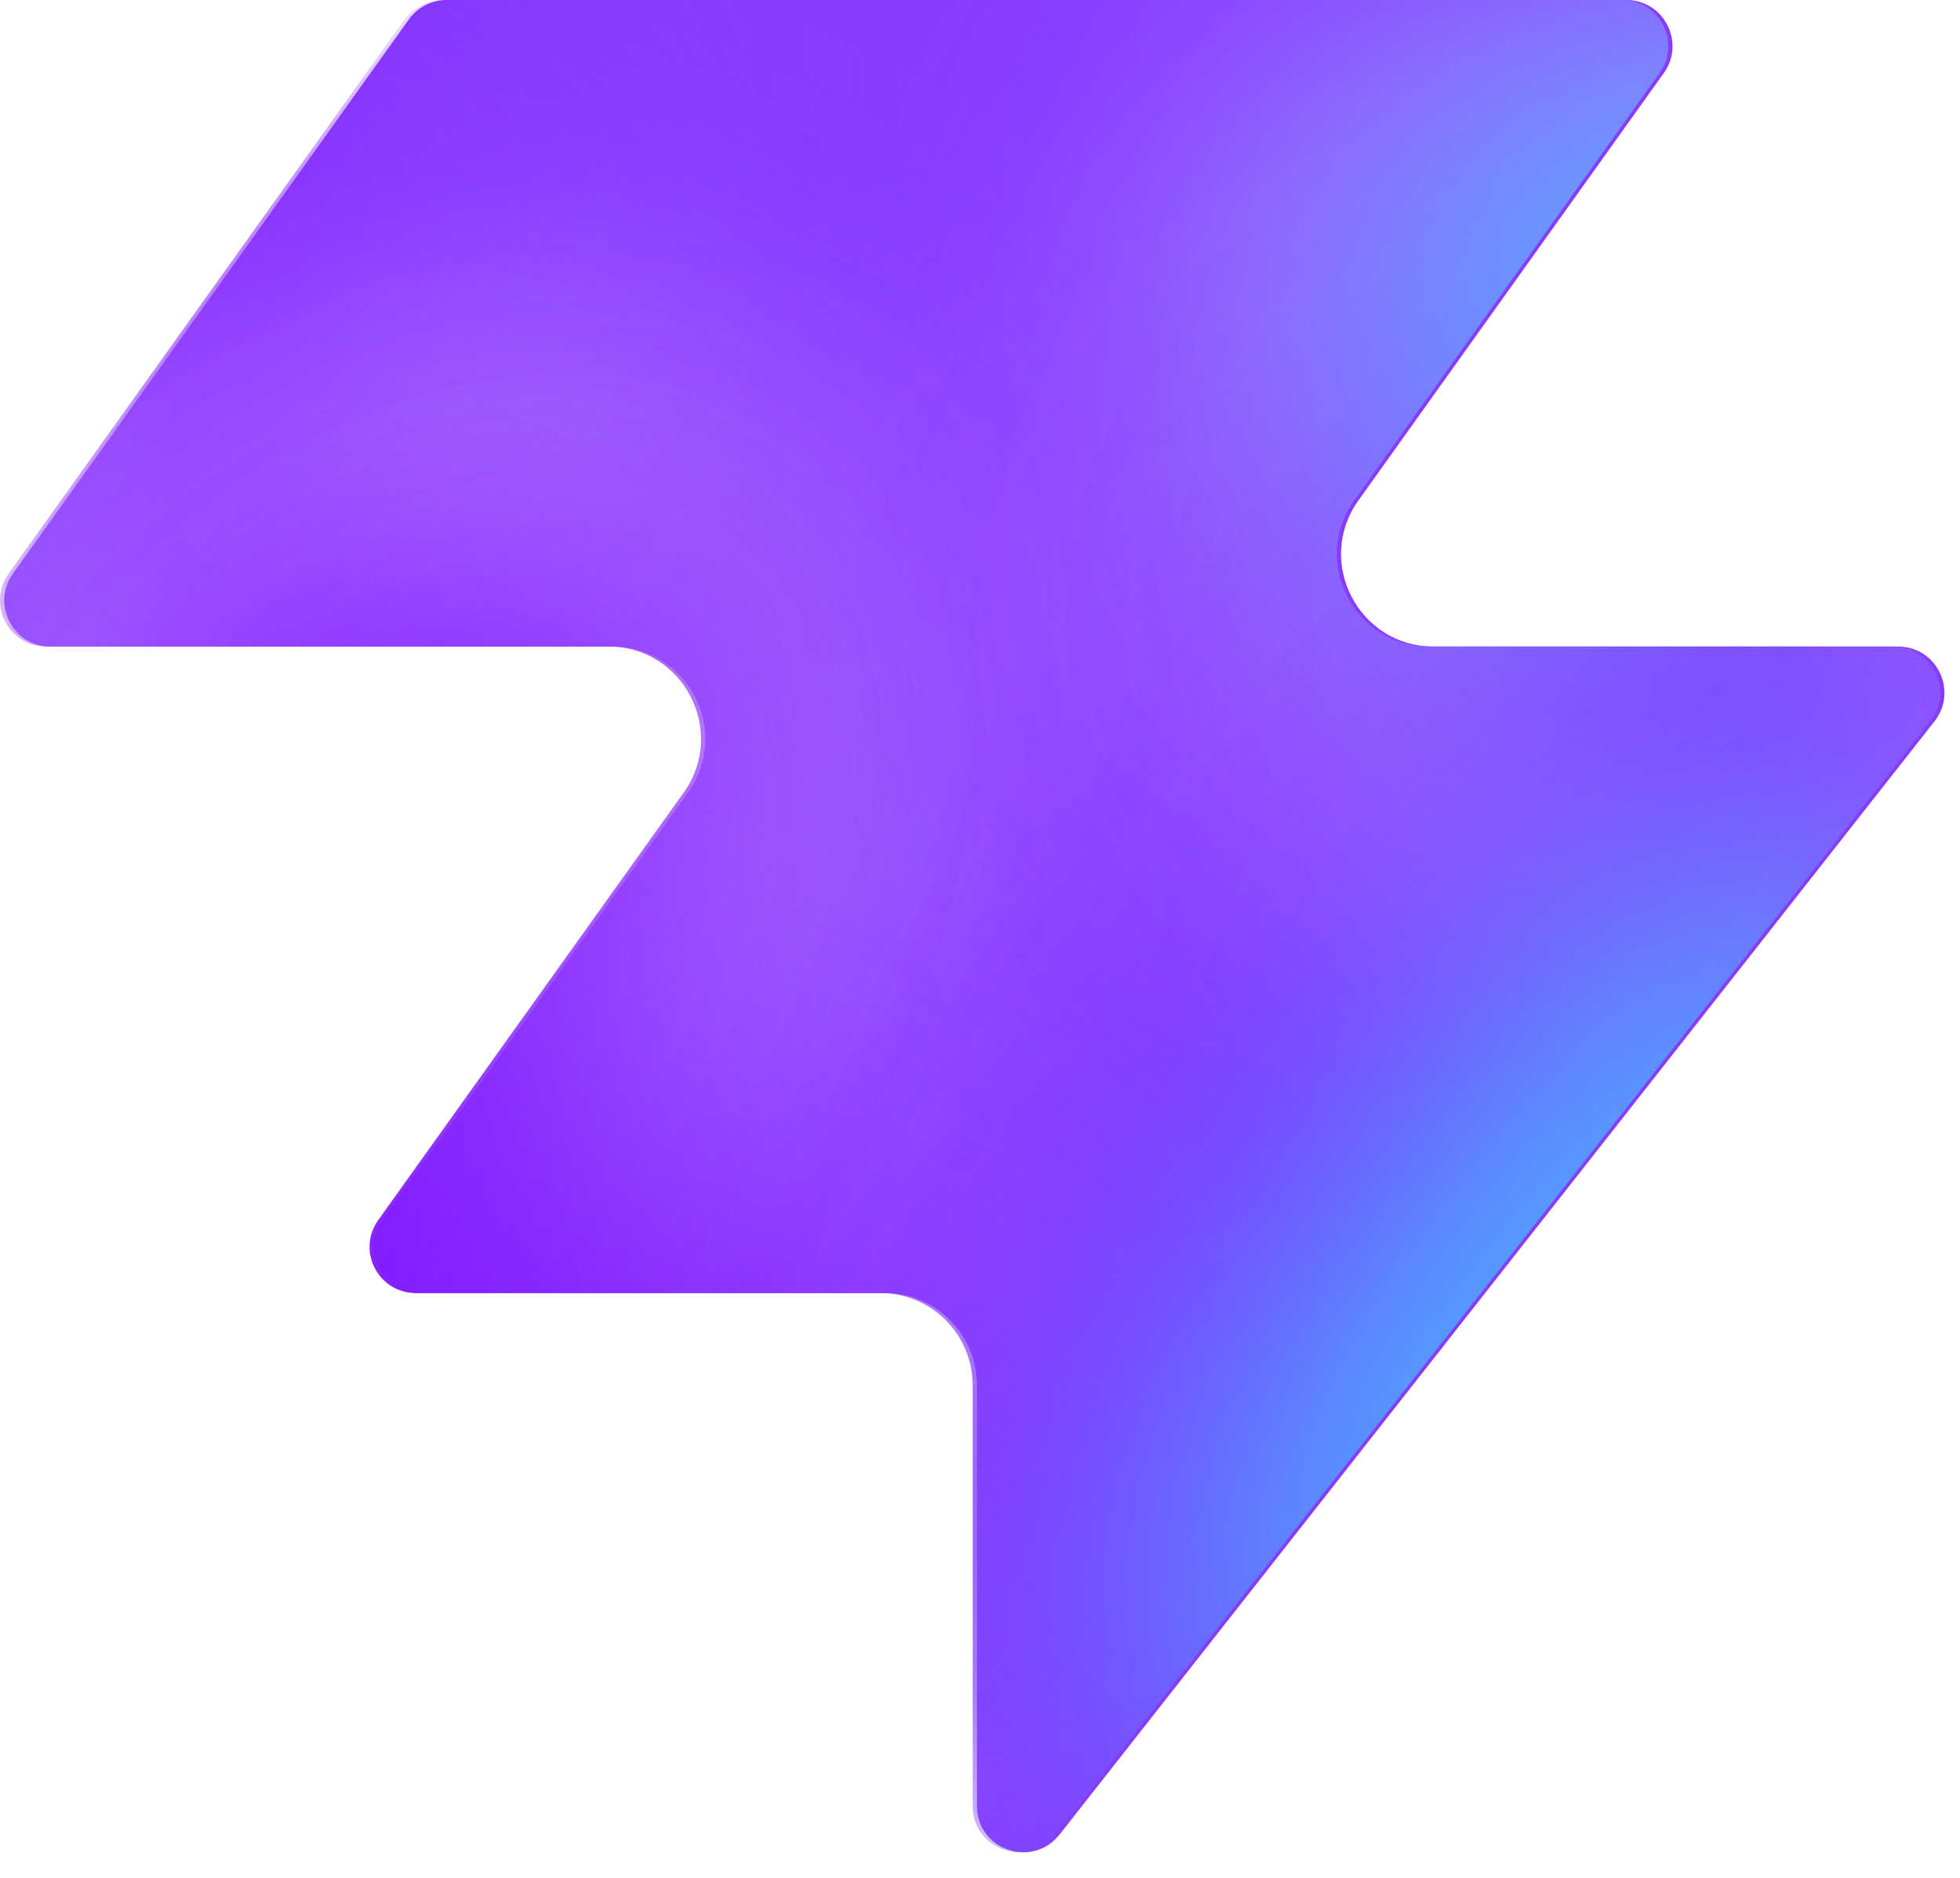
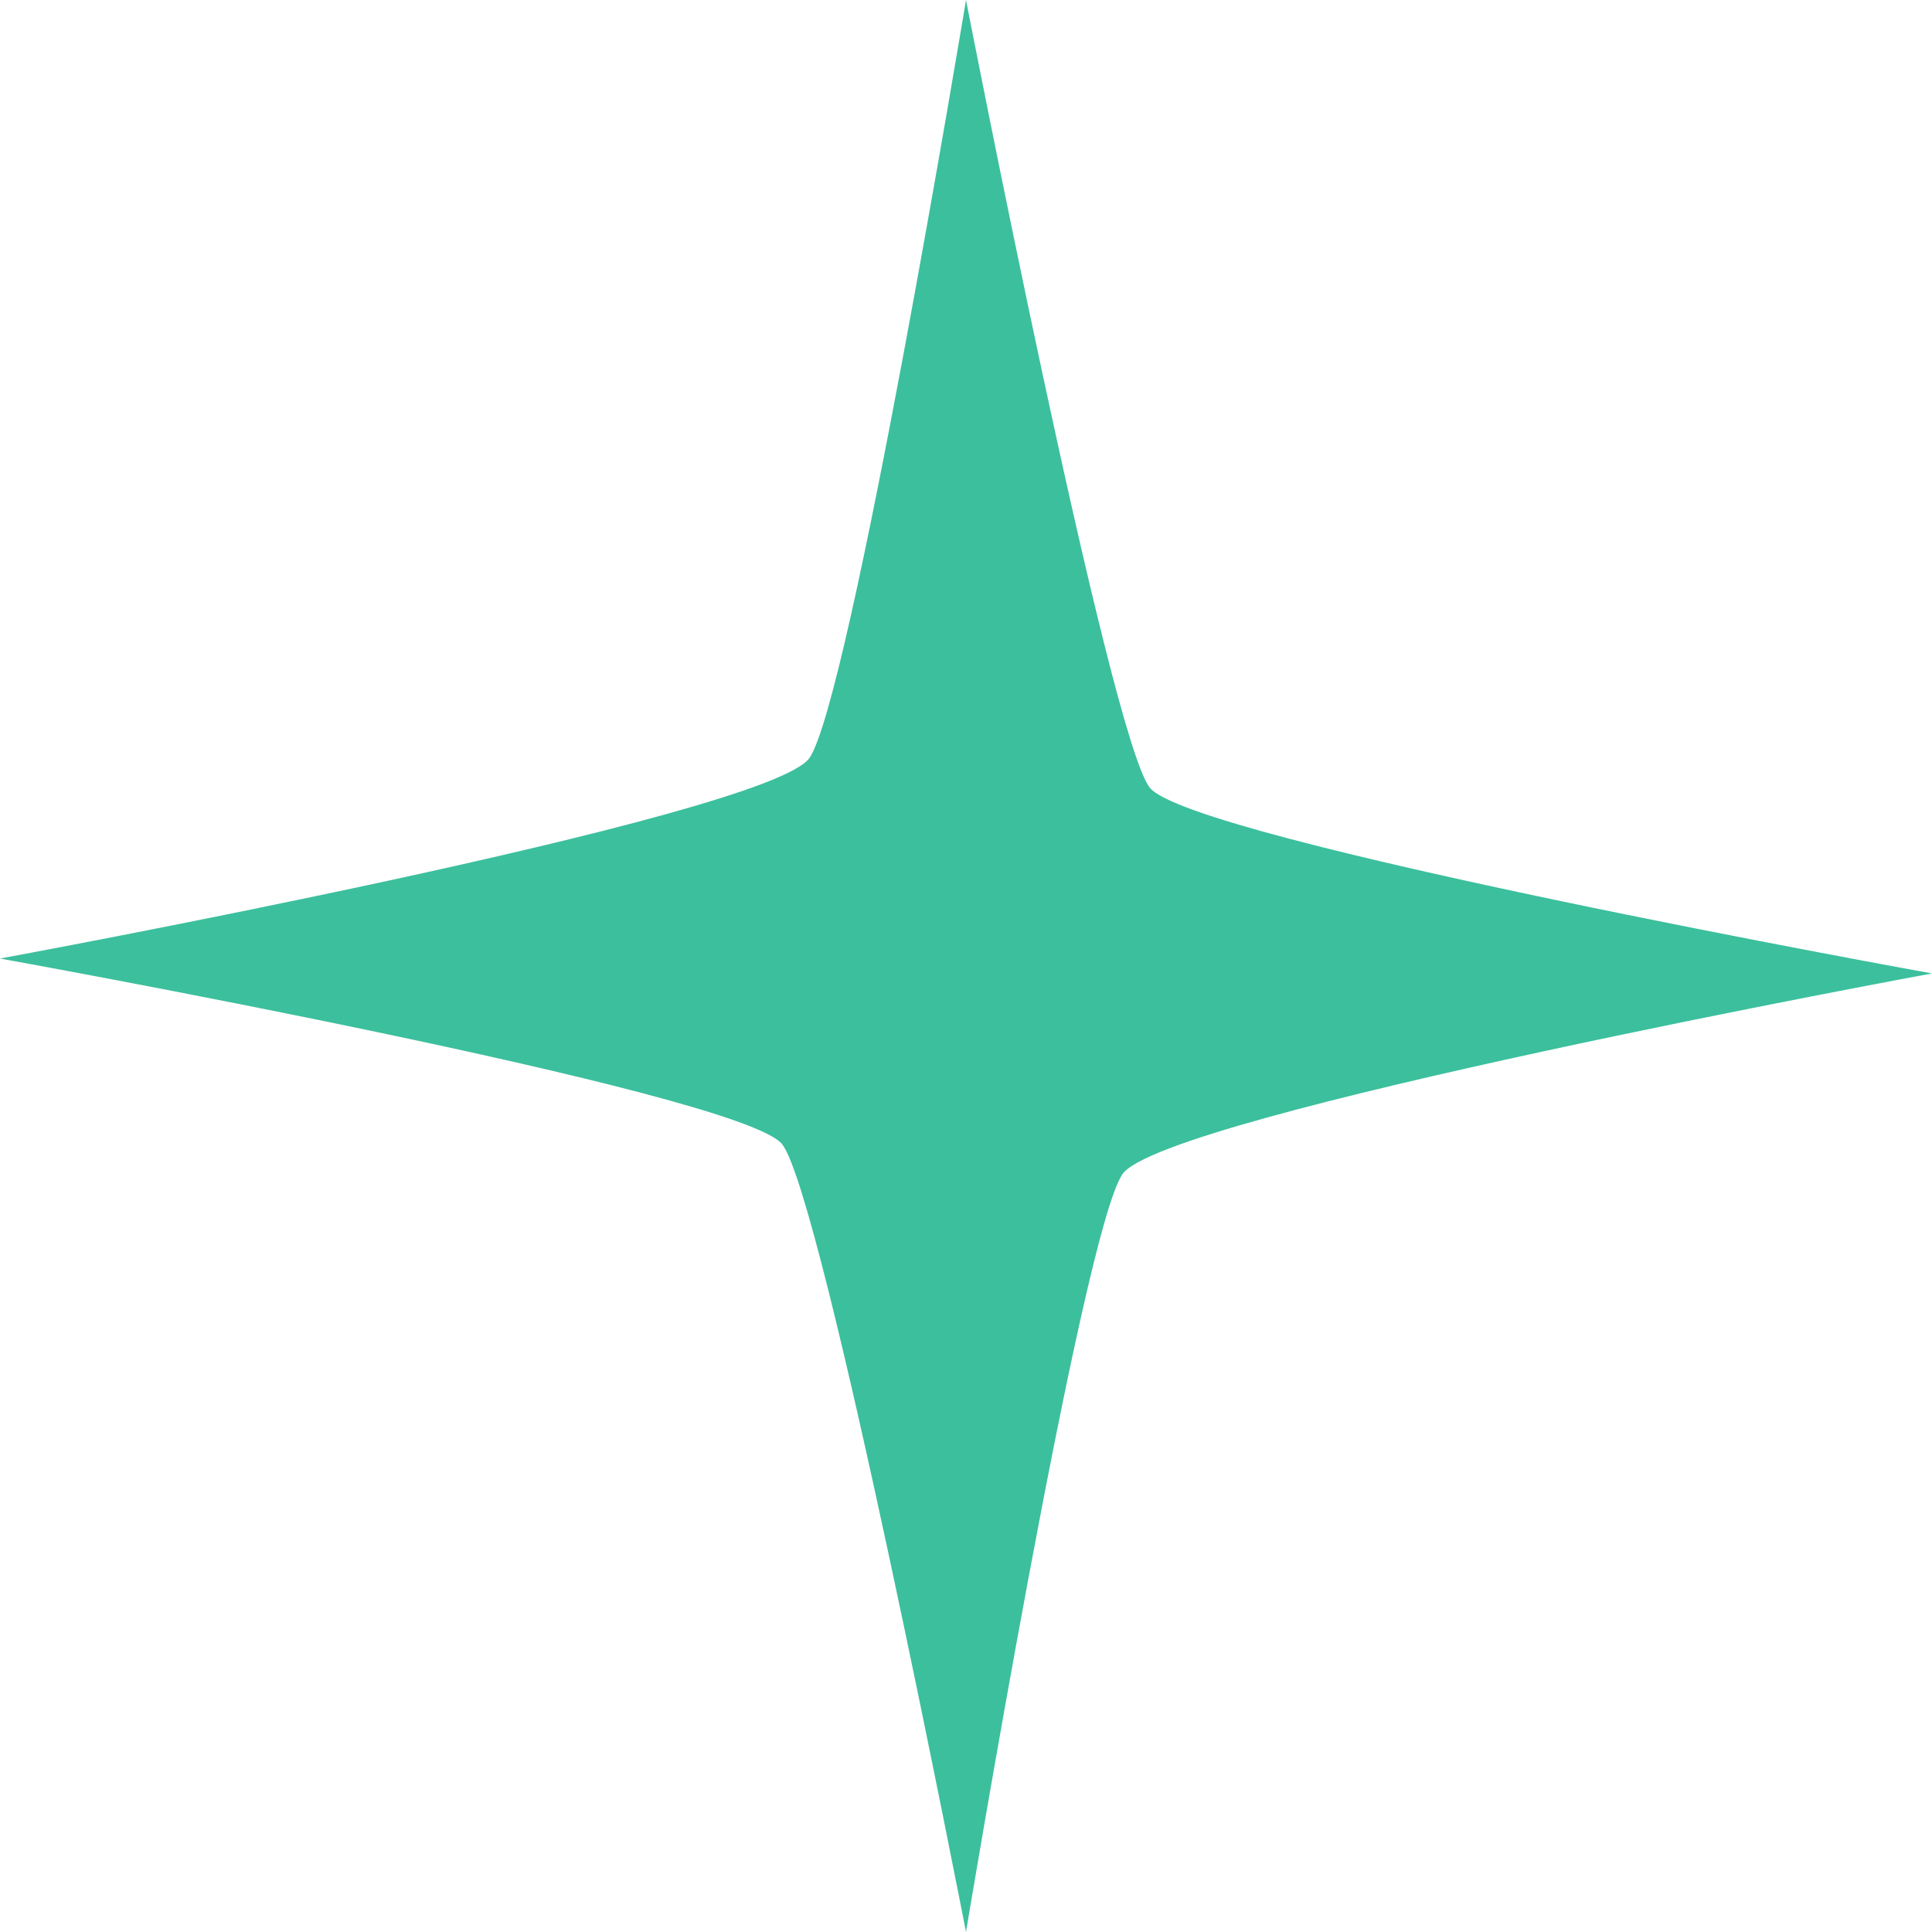
- <svg xmlns="http://www.w3.org/2000/svg" width="48" height="46" fill="none" viewBox="0 0 48 46">
-   <path fill="#863bff" d="M25.946 44.938c-.664.845-2.021.375-2.021-.698V33.937a2.26 2.26 0 0 0-2.262-2.262H10.287c-.92 0-1.456-1.04-.92-1.788l7.48-10.471c1.07-1.497 0-3.578-1.842-3.578H1.237c-.92 0-1.456-1.04-.92-1.788L10.013.474c.214-.297.556-.474.92-.474h28.894c.92 0 1.456 1.04.92 1.788l-7.48 10.471c-1.07 1.498 0 3.579 1.842 3.579h11.377c.943 0 1.473 1.088.89 1.83L25.947 44.94z" style="fill:#863bff;fill:color(display-p3 .525 .23 1);fill-opacity:1" />
-   <mask id="a" width="48" height="46" x="0" y="0" maskUnits="userSpaceOnUse" style="mask-type:alpha">
-     <path fill="#000" d="M25.842 44.938c-.664.844-2.021.375-2.021-.698V33.937a2.26 2.26 0 0 0-2.262-2.262H10.183c-.92 0-1.456-1.04-.92-1.788l7.48-10.471c1.07-1.498 0-3.579-1.842-3.579H1.133c-.92 0-1.456-1.04-.92-1.787L9.91.473c.214-.297.556-.474.92-.474h28.894c.92 0 1.456 1.04.92 1.788l-7.48 10.471c-1.07 1.498 0 3.578 1.842 3.578h11.377c.943 0 1.473 1.088.89 1.832L25.843 44.94z" style="fill:#000;fill-opacity:1" />
-   </mask>
-   <g mask="url(#a)">
-     <g filter="url(#b)">
-       <ellipse cx="5.508" cy="14.704" fill="#ede6ff" rx="5.508" ry="14.704" style="fill:#ede6ff;fill:color(display-p3 .927 .903 1);fill-opacity:1" transform="matrix(.00324 1 1 -.00324 -4.47 31.516)" />
-     </g>
-     <g filter="url(#c)">
-       <ellipse cx="10.399" cy="29.851" fill="#ede6ff" rx="10.399" ry="29.851" style="fill:#ede6ff;fill:color(display-p3 .927 .903 1);fill-opacity:1" transform="matrix(.00324 1 1 -.00324 -39.328 7.883)" />
-     </g>
-     <g filter="url(#d)">
-       <ellipse cx="5.508" cy="30.487" fill="#7e14ff" rx="5.508" ry="30.487" style="fill:#7e14ff;fill:color(display-p3 .492 .077 1);fill-opacity:1" transform="rotate(89.814 -25.913 -14.639)scale(1 -1)" />
-     </g>
-     <g filter="url(#e)">
-       <ellipse cx="5.508" cy="30.599" fill="#7e14ff" rx="5.508" ry="30.599" style="fill:#7e14ff;fill:color(display-p3 .492 .077 1);fill-opacity:1" transform="rotate(89.814 -32.644 -3.334)scale(1 -1)" />
-     </g>
-     <g filter="url(#f)">
-       <ellipse cx="5.508" cy="30.599" fill="#7e14ff" rx="5.508" ry="30.599" style="fill:#7e14ff;fill:color(display-p3 .492 .077 1);fill-opacity:1" transform="matrix(.00324 1 1 -.00324 -34.34 30.47)" />
-     </g>
-     <g filter="url(#g)">
-       <ellipse cx="14.072" cy="22.078" fill="#ede6ff" rx="14.072" ry="22.078" style="fill:#ede6ff;fill:color(display-p3 .927 .903 1);fill-opacity:1" transform="rotate(93.35 24.506 48.493)scale(-1 1)" />
-     </g>
-     <g filter="url(#h)">
-       <ellipse cx="3.47" cy="21.501" fill="#7e14ff" rx="3.47" ry="21.501" style="fill:#7e14ff;fill:color(display-p3 .492 .077 1);fill-opacity:1" transform="rotate(89.009 28.708 47.59)scale(-1 1)" />
-     </g>
-     <g filter="url(#i)">
-       <ellipse cx="3.47" cy="21.501" fill="#7e14ff" rx="3.47" ry="21.501" style="fill:#7e14ff;fill:color(display-p3 .492 .077 1);fill-opacity:1" transform="rotate(89.009 28.708 47.59)scale(-1 1)" />
-     </g>
-     <g filter="url(#j)">
-       <ellipse cx=".387" cy="8.972" fill="#7e14ff" rx="4.407" ry="29.108" style="fill:#7e14ff;fill:color(display-p3 .492 .077 1);fill-opacity:1" transform="rotate(39.51 .387 8.972)" />
-     </g>
-     <g filter="url(#k)">
-       <ellipse cx="47.523" cy="-6.092" fill="#7e14ff" rx="4.407" ry="29.108" style="fill:#7e14ff;fill:color(display-p3 .492 .077 1);fill-opacity:1" transform="rotate(37.892 47.523 -6.092)" />
-     </g>
-     <g filter="url(#l)">
-       <ellipse cx="41.412" cy="6.333" fill="#47bfff" rx="5.971" ry="9.665" style="fill:#47bfff;fill:color(display-p3 .28 .748 1);fill-opacity:1" transform="rotate(37.892 41.412 6.333)" />
-     </g>
-     <g filter="url(#m)">
-       <ellipse cx="-1.879" cy="38.332" fill="#7e14ff" rx="4.407" ry="29.108" style="fill:#7e14ff;fill:color(display-p3 .492 .077 1);fill-opacity:1" transform="rotate(37.892 -1.88 38.332)" />
-     </g>
-     <g filter="url(#n)">
-       <ellipse cx="-1.879" cy="38.332" fill="#7e14ff" rx="4.407" ry="29.108" style="fill:#7e14ff;fill:color(display-p3 .492 .077 1);fill-opacity:1" transform="rotate(37.892 -1.88 38.332)" />
-     </g>
-     <g filter="url(#o)">
-       <ellipse cx="35.651" cy="29.907" fill="#7e14ff" rx="4.407" ry="29.108" style="fill:#7e14ff;fill:color(display-p3 .492 .077 1);fill-opacity:1" transform="rotate(37.892 35.651 29.907)" />
-     </g>
-     <g filter="url(#p)">
-       <ellipse cx="38.418" cy="32.4" fill="#47bfff" rx="5.971" ry="15.297" style="fill:#47bfff;fill:color(display-p3 .28 .748 1);fill-opacity:1" transform="rotate(37.892 38.418 32.4)" />
-     </g>
-   </g>
+ <svg xmlns="http://www.w3.org/2000/svg" version="1.1" id="Layer_1" viewBox="0 0 512 512" width="512" height="512">
  <defs>
-     <filter id="b" width="60.045" height="41.654" x="-19.77" y="16.149" color-interpolation-filters="sRGB" filterUnits="userSpaceOnUse">
-       <feFlood flood-opacity="0" result="BackgroundImageFix" />
-       <feBlend in="SourceGraphic" in2="BackgroundImageFix" result="shape" />
-       <feGaussianBlur result="effect1_foregroundBlur_2002_17158" stdDeviation="7.659" />
-     </filter>
-     <filter id="c" width="90.34" height="51.437" x="-54.613" y="-7.533" color-interpolation-filters="sRGB" filterUnits="userSpaceOnUse">
-       <feFlood flood-opacity="0" result="BackgroundImageFix" />
-       <feBlend in="SourceGraphic" in2="BackgroundImageFix" result="shape" />
-       <feGaussianBlur result="effect1_foregroundBlur_2002_17158" stdDeviation="7.659" />
-     </filter>
-     <filter id="d" width="79.355" height="29.4" x="-49.64" y="2.03" color-interpolation-filters="sRGB" filterUnits="userSpaceOnUse">
-       <feFlood flood-opacity="0" result="BackgroundImageFix" />
-       <feBlend in="SourceGraphic" in2="BackgroundImageFix" result="shape" />
-       <feGaussianBlur result="effect1_foregroundBlur_2002_17158" stdDeviation="4.596" />
-     </filter>
-     <filter id="e" width="79.579" height="29.4" x="-45.045" y="20.029" color-interpolation-filters="sRGB" filterUnits="userSpaceOnUse">
-       <feFlood flood-opacity="0" result="BackgroundImageFix" />
-       <feBlend in="SourceGraphic" in2="BackgroundImageFix" result="shape" />
-       <feGaussianBlur result="effect1_foregroundBlur_2002_17158" stdDeviation="4.596" />
-     </filter>
-     <filter id="f" width="79.579" height="29.4" x="-43.513" y="21.178" color-interpolation-filters="sRGB" filterUnits="userSpaceOnUse">
-       <feFlood flood-opacity="0" result="BackgroundImageFix" />
-       <feBlend in="SourceGraphic" in2="BackgroundImageFix" result="shape" />
-       <feGaussianBlur result="effect1_foregroundBlur_2002_17158" stdDeviation="4.596" />
-     </filter>
-     <filter id="g" width="74.749" height="58.852" x="15.756" y="-17.901" color-interpolation-filters="sRGB" filterUnits="userSpaceOnUse">
-       <feFlood flood-opacity="0" result="BackgroundImageFix" />
-       <feBlend in="SourceGraphic" in2="BackgroundImageFix" result="shape" />
-       <feGaussianBlur result="effect1_foregroundBlur_2002_17158" stdDeviation="7.659" />
-     </filter>
-     <filter id="h" width="61.377" height="25.362" x="23.548" y="2.284" color-interpolation-filters="sRGB" filterUnits="userSpaceOnUse">
-       <feFlood flood-opacity="0" result="BackgroundImageFix" />
-       <feBlend in="SourceGraphic" in2="BackgroundImageFix" result="shape" />
-       <feGaussianBlur result="effect1_foregroundBlur_2002_17158" stdDeviation="4.596" />
-     </filter>
-     <filter id="i" width="61.377" height="25.362" x="23.548" y="2.284" color-interpolation-filters="sRGB" filterUnits="userSpaceOnUse">
-       <feFlood flood-opacity="0" result="BackgroundImageFix" />
-       <feBlend in="SourceGraphic" in2="BackgroundImageFix" result="shape" />
-       <feGaussianBlur result="effect1_foregroundBlur_2002_17158" stdDeviation="4.596" />
-     </filter>
-     <filter id="j" width="56.045" height="63.649" x="-27.636" y="-22.853" color-interpolation-filters="sRGB" filterUnits="userSpaceOnUse">
-       <feFlood flood-opacity="0" result="BackgroundImageFix" />
-       <feBlend in="SourceGraphic" in2="BackgroundImageFix" result="shape" />
-       <feGaussianBlur result="effect1_foregroundBlur_2002_17158" stdDeviation="4.596" />
-     </filter>
-     <filter id="k" width="54.814" height="64.646" x="20.116" y="-38.415" color-interpolation-filters="sRGB" filterUnits="userSpaceOnUse">
-       <feFlood flood-opacity="0" result="BackgroundImageFix" />
-       <feBlend in="SourceGraphic" in2="BackgroundImageFix" result="shape" />
-       <feGaussianBlur result="effect1_foregroundBlur_2002_17158" stdDeviation="4.596" />
-     </filter>
-     <filter id="l" width="33.541" height="35.313" x="24.641" y="-11.323" color-interpolation-filters="sRGB" filterUnits="userSpaceOnUse">
-       <feFlood flood-opacity="0" result="BackgroundImageFix" />
-       <feBlend in="SourceGraphic" in2="BackgroundImageFix" result="shape" />
-       <feGaussianBlur result="effect1_foregroundBlur_2002_17158" stdDeviation="4.596" />
-     </filter>
-     <filter id="m" width="54.814" height="64.646" x="-29.286" y="6.009" color-interpolation-filters="sRGB" filterUnits="userSpaceOnUse">
-       <feFlood flood-opacity="0" result="BackgroundImageFix" />
-       <feBlend in="SourceGraphic" in2="BackgroundImageFix" result="shape" />
-       <feGaussianBlur result="effect1_foregroundBlur_2002_17158" stdDeviation="4.596" />
-     </filter>
-     <filter id="n" width="54.814" height="64.646" x="-29.286" y="6.009" color-interpolation-filters="sRGB" filterUnits="userSpaceOnUse">
-       <feFlood flood-opacity="0" result="BackgroundImageFix" />
-       <feBlend in="SourceGraphic" in2="BackgroundImageFix" result="shape" />
-       <feGaussianBlur result="effect1_foregroundBlur_2002_17158" stdDeviation="4.596" />
-     </filter>
-     <filter id="o" width="54.814" height="64.646" x="8.244" y="-2.416" color-interpolation-filters="sRGB" filterUnits="userSpaceOnUse">
-       <feFlood flood-opacity="0" result="BackgroundImageFix" />
-       <feBlend in="SourceGraphic" in2="BackgroundImageFix" result="shape" />
-       <feGaussianBlur result="effect1_foregroundBlur_2002_17158" stdDeviation="4.596" />
-     </filter>
-     <filter id="p" width="39.409" height="43.623" x="18.713" y="10.588" color-interpolation-filters="sRGB" filterUnits="userSpaceOnUse">
-       <feFlood flood-opacity="0" result="BackgroundImageFix" />
-       <feBlend in="SourceGraphic" in2="BackgroundImageFix" result="shape" />
-       <feGaussianBlur result="effect1_foregroundBlur_2002_17158" stdDeviation="4.596" />
-     </filter>
+     <style>
+       .st0 {
+         fill: #3cbf9d;
+       }
+     </style>
  </defs>
+   <path class="st0" d="M304.7,208.74C293.93,194.99,256,0,256,0c0,0-30.69,185.1-41.46,200.83C203.77,216.55,0,254.02,0,254.02c0,0,196.53,35.4,207.3,49.24,10.77,13.75,48.7,208.74,48.7,208.74,0,0,30.69-185.1,41.46-200.83,10.77-15.72,214.54-53.2,214.54-53.2,0,0-196.53-35.4-207.3-49.24Z" />
</svg>
